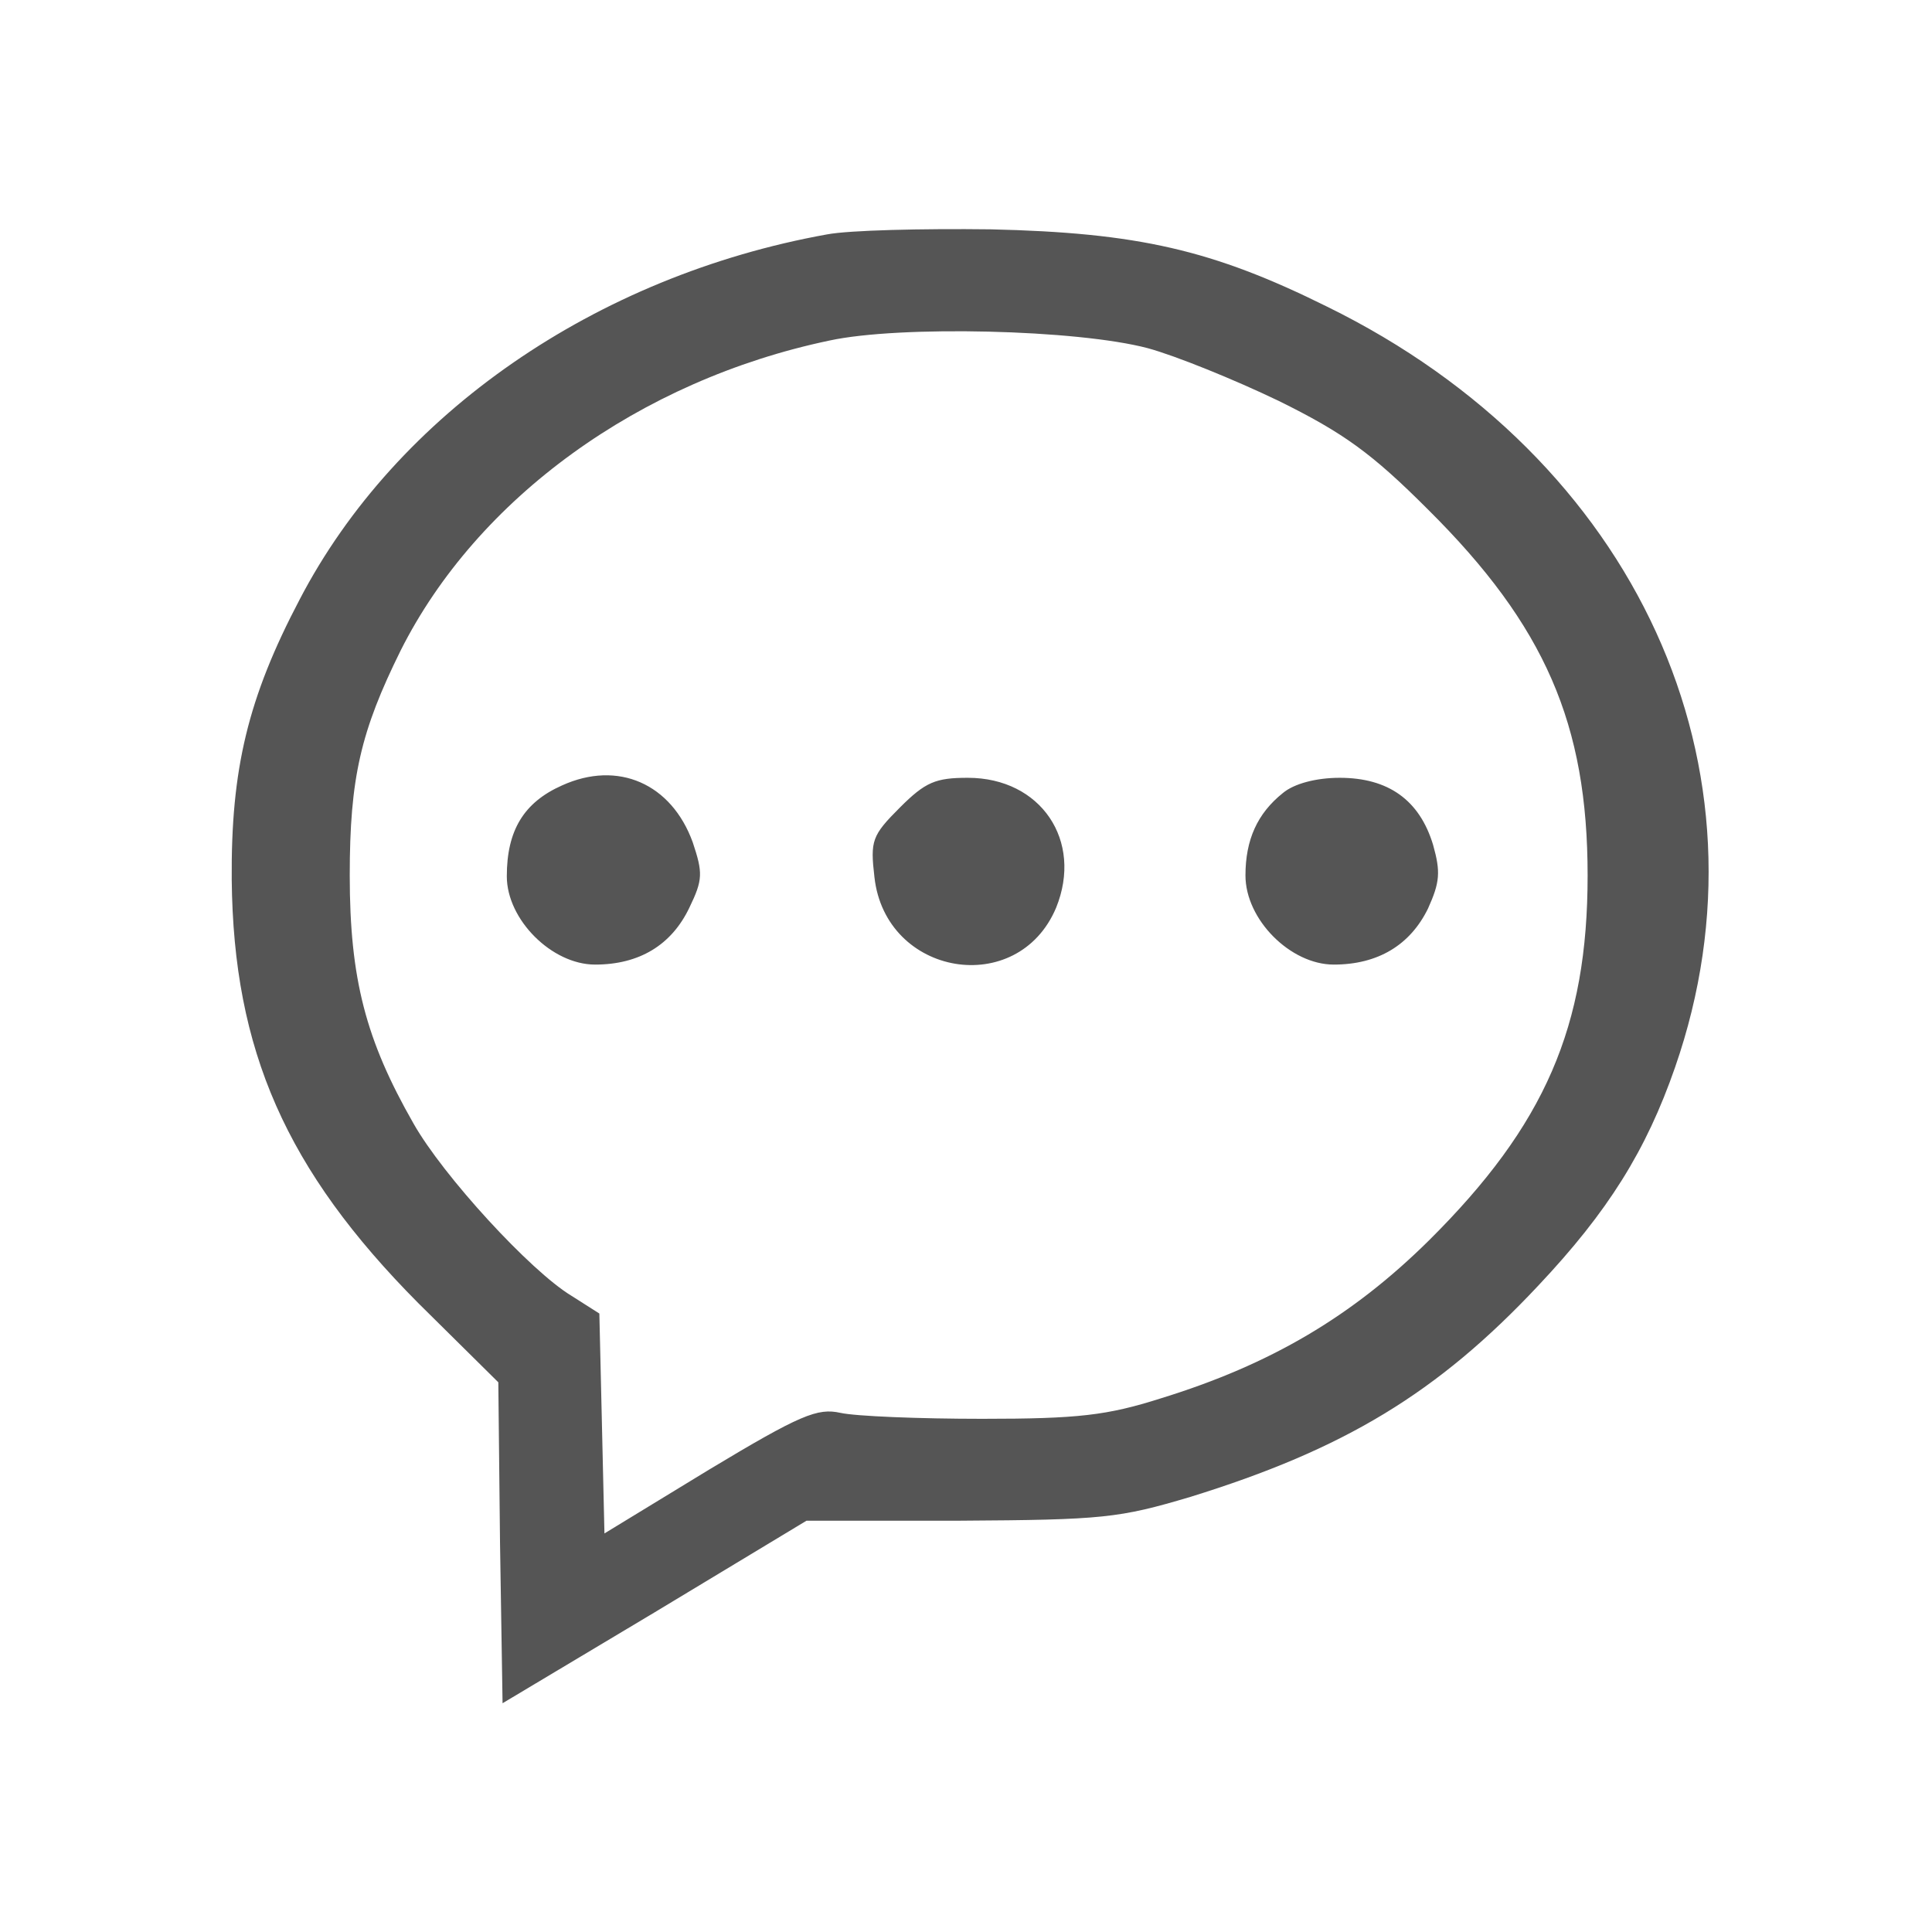
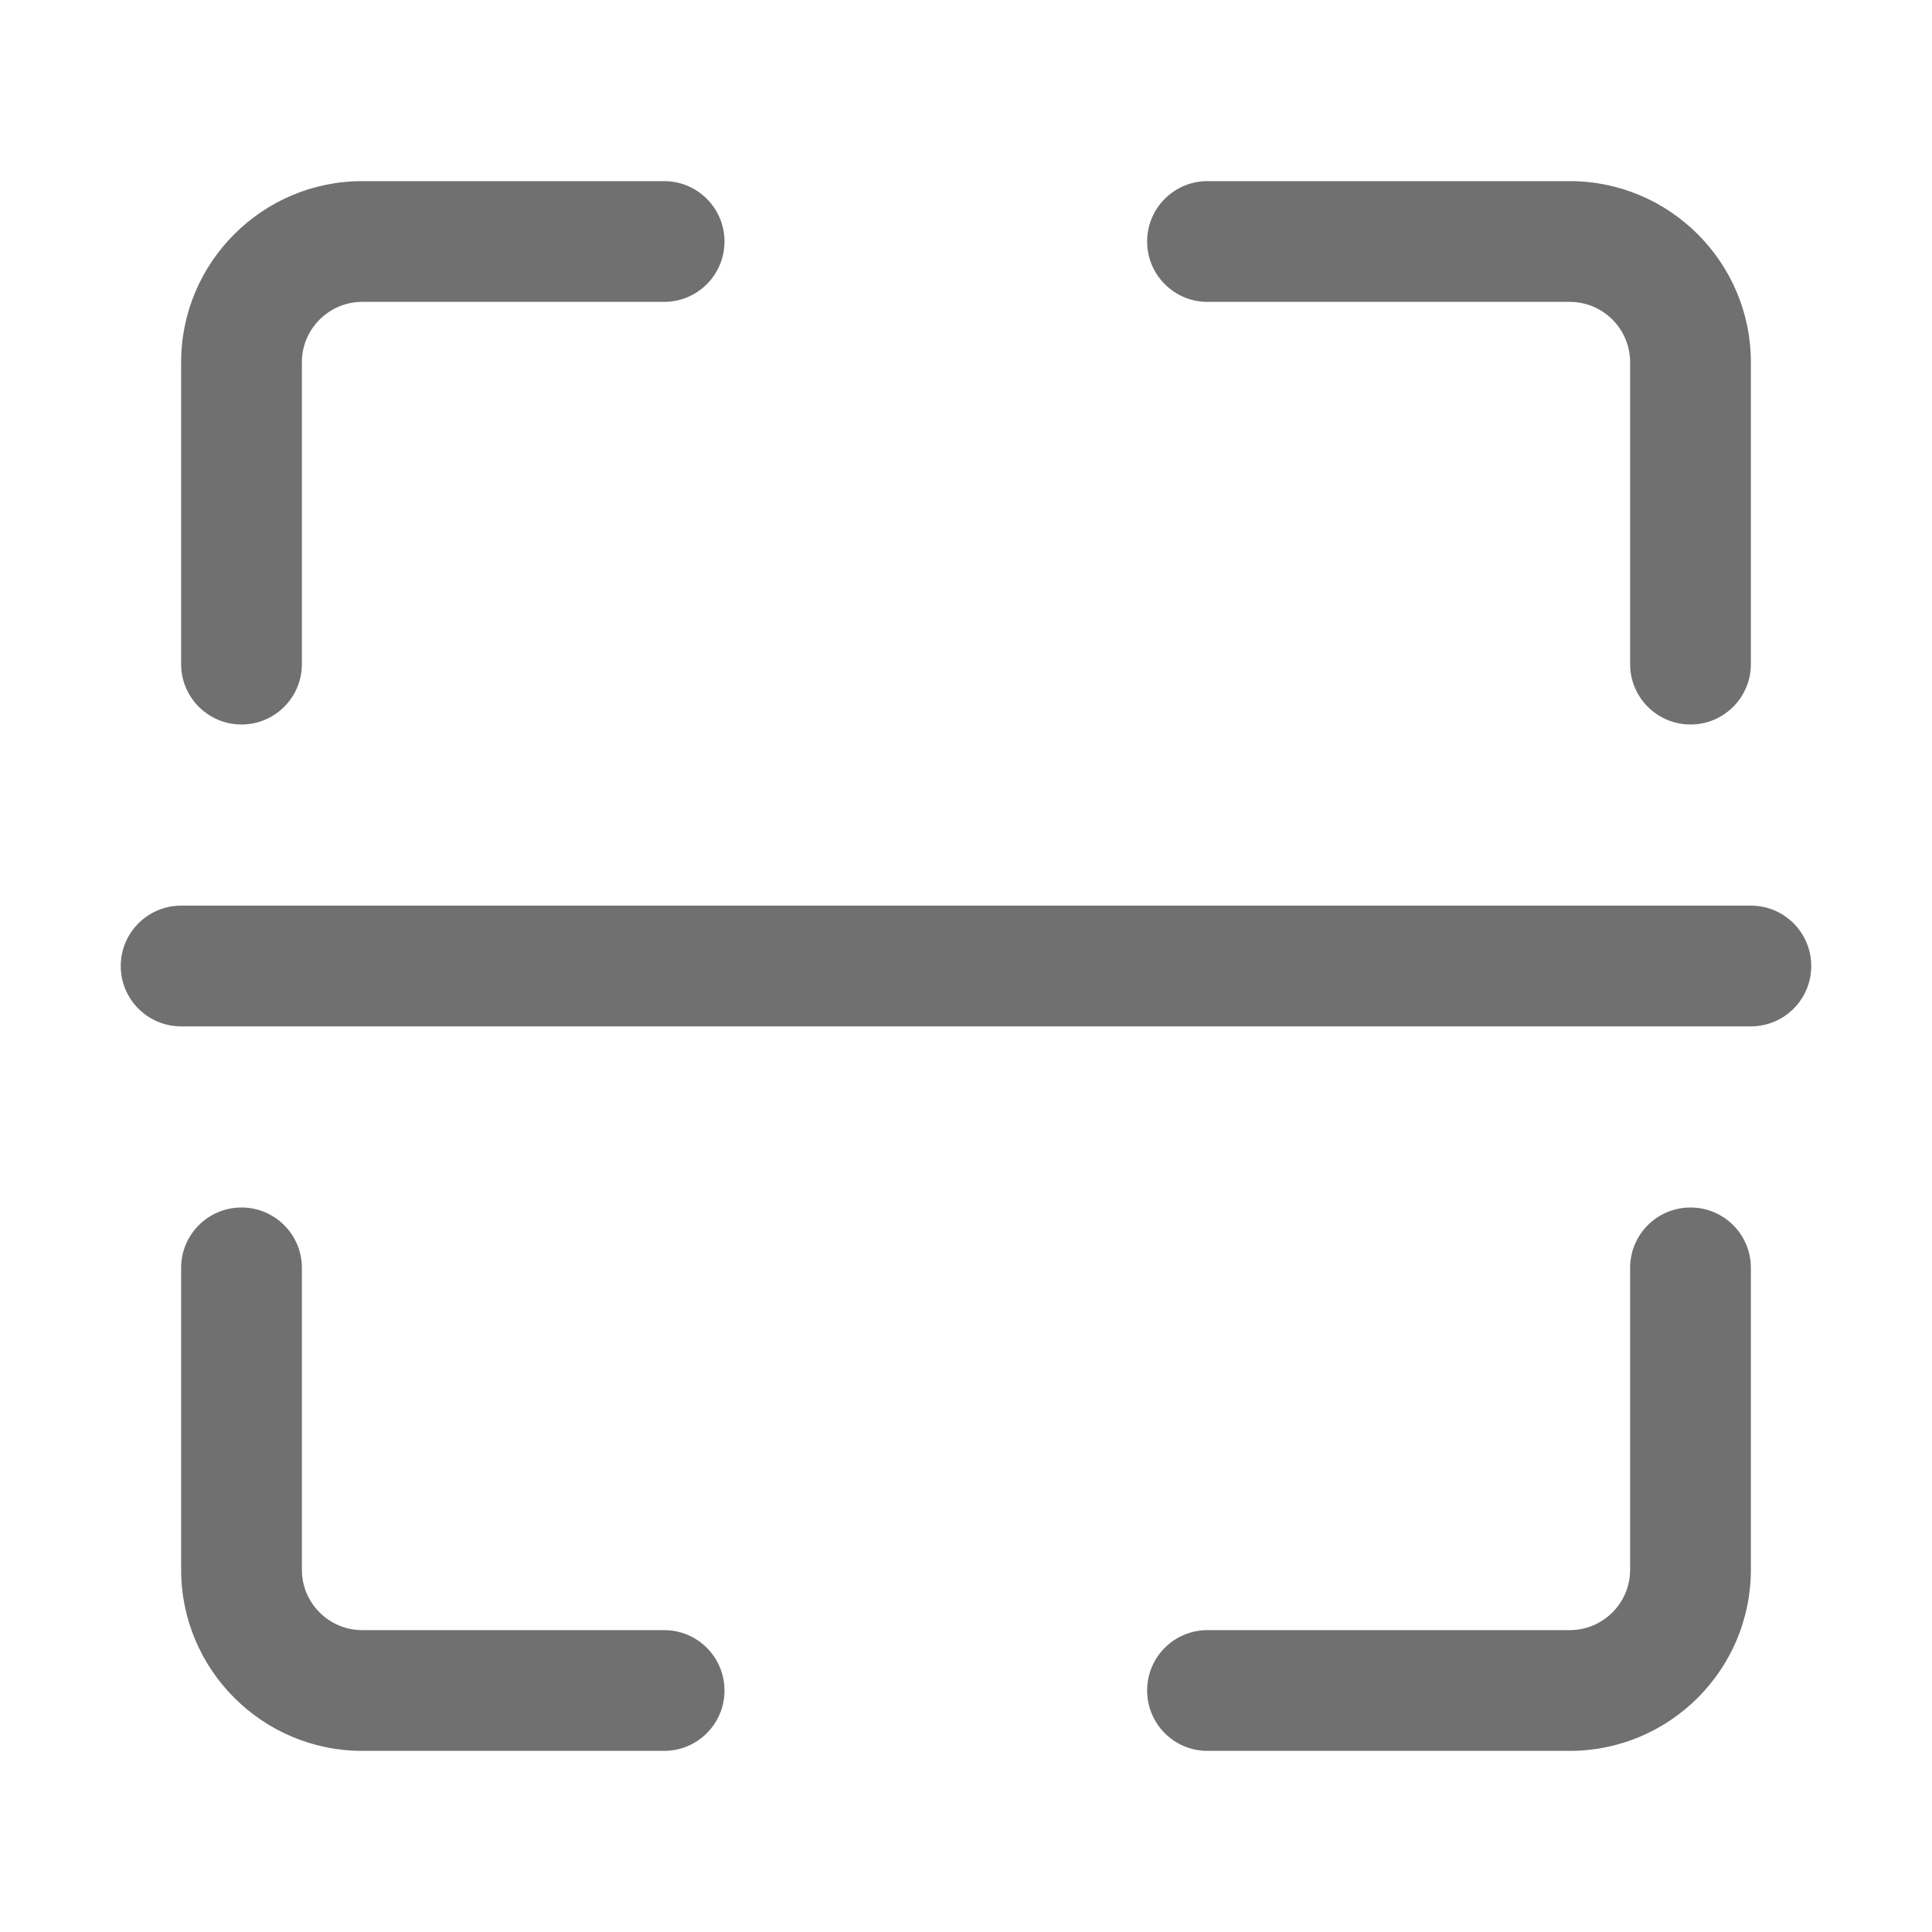
- <svg xmlns="http://www.w3.org/2000/svg" t="1628601534173" class="icon" viewBox="0 0 1024 1024" version="1.1" p-id="67362" width="200" height="200">
-   <defs>
-     <style type="text/css" />
-   </defs>
-   <path d="M438.27 124.25C315.87 146.3 210.12 219.2 158.82 317.75c-27.45 52.2-36.45 90-36 148.5 0.9 90.45 28.8 153.9 99 224.55l42.3 41.85 0.9 85.05 1.35 85.05 80.55-48.15 80.55-48.6h81.45c75.6-0.45 84.15-1.35 121.95-12.6 81.45-25.2 130.95-54.9 184.5-112.05 36.9-39.15 57.15-71.55 72.45-115.65 54.9-157.95-20.25-322.65-184.5-403.2-60.75-30.15-100.35-39.15-178.2-40.95-36-0.45-75.15 0.45-86.85 2.7z m170.1 60.3c14.85 4.05 45.9 16.65 69.3 27.9 34.65 17.1 49.5 27.9 79.2 57.6 62.1 61.65 84.6 113.85 84.6 193.95s-22.5 132.3-84.15 193.5c-40.5 40.05-83.7 65.7-142.2 83.7-28.35 9-43.65 10.8-94.5 10.8-33.3 0-67.05-1.35-75.15-3.15-12.15-2.7-21.15 0.9-69.75 30.15L320.37 812.75l-1.35-58.5-1.35-58.05-14.85-9.45c-21.6-13.05-67.95-63.45-83.7-91.35-25.2-44.1-33.75-76.5-33.75-131.4 0-51.75 5.85-76.5 27-119.25 40.5-80.55 126.45-143.1 227.25-164.25 37.35-8.1 131.4-5.85 168.75 4.05z" fill="#555555" p-id="67363" />
-   <path d="M297.87 416.3c-20.25 9-29.25 23.85-29.25 48.15 0 22.95 23.85 46.8 46.8 46.8 23.4 0 40.5-10.35 49.95-30.15 7.2-14.85 7.2-18.45 1.8-34.65-11.25-31.05-39.6-43.65-69.3-30.15zM476.97 428c-14.85 14.85-15.75 17.55-13.5 36.9 5.85 52.65 76.05 64.35 96.3 16.2 14.4-35.55-8.1-68.85-46.8-68.85-17.1 0-22.5 2.25-36 15.75zM679.92 420.35c-13.5 10.8-19.8 24.75-19.8 43.65 0 23.4 23.85 47.25 46.8 47.25 23.4 0 40.5-10.35 49.95-29.7 6.3-13.95 6.75-19.35 2.7-33.75-7.2-23.85-23.85-35.55-49.5-35.55-12.6 0-24.3 3.15-30.15 8.1z" fill="#555555" p-id="67364" />
+ <svg xmlns="http://www.w3.org/2000/svg" t="1717124173319" class="icon" viewBox="0 0 1024 1024" version="1.1" p-id="9755" width="128" height="128">
+   <path d="M928 544 96 544c-17.664 0-32-14.336-32-32s14.336-32 32-32l832 0c17.696 0 32 14.336 32 32S945.696 544 928 544zM832 928l-192 0c-17.696 0-32-14.304-32-32s14.304-32 32-32l192 0c17.664 0 32-14.336 32-32l0-160c0-17.696 14.304-32 32-32s32 14.304 32 32l0 160C928 884.928 884.928 928 832 928zM352 928 192 928c-52.928 0-96-43.072-96-96l0-160c0-17.696 14.336-32 32-32s32 14.304 32 32l0 160c0 17.664 14.368 32 32 32l160 0c17.664 0 32 14.304 32 32S369.664 928 352 928zM128 384c-17.664 0-32-14.336-32-32L96 192c0-52.928 43.072-96 96-96l160 0c17.664 0 32 14.336 32 32s-14.336 32-32 32L192 160C174.368 160 160 174.368 160 192l0 160C160 369.664 145.664 384 128 384zM896 384c-17.696 0-32-14.336-32-32L864 192c0-17.632-14.336-32-32-32l-192 0c-17.696 0-32-14.336-32-32s14.304-32 32-32l192 0c52.928 0 96 43.072 96 96l0 160C928 369.664 913.696 384 896 384z" fill="#707070" p-id="9756" data-spm-anchor-id="a313x.search_index.0.i15.2e293a81UpLUxZ" class="selected" />
</svg>
